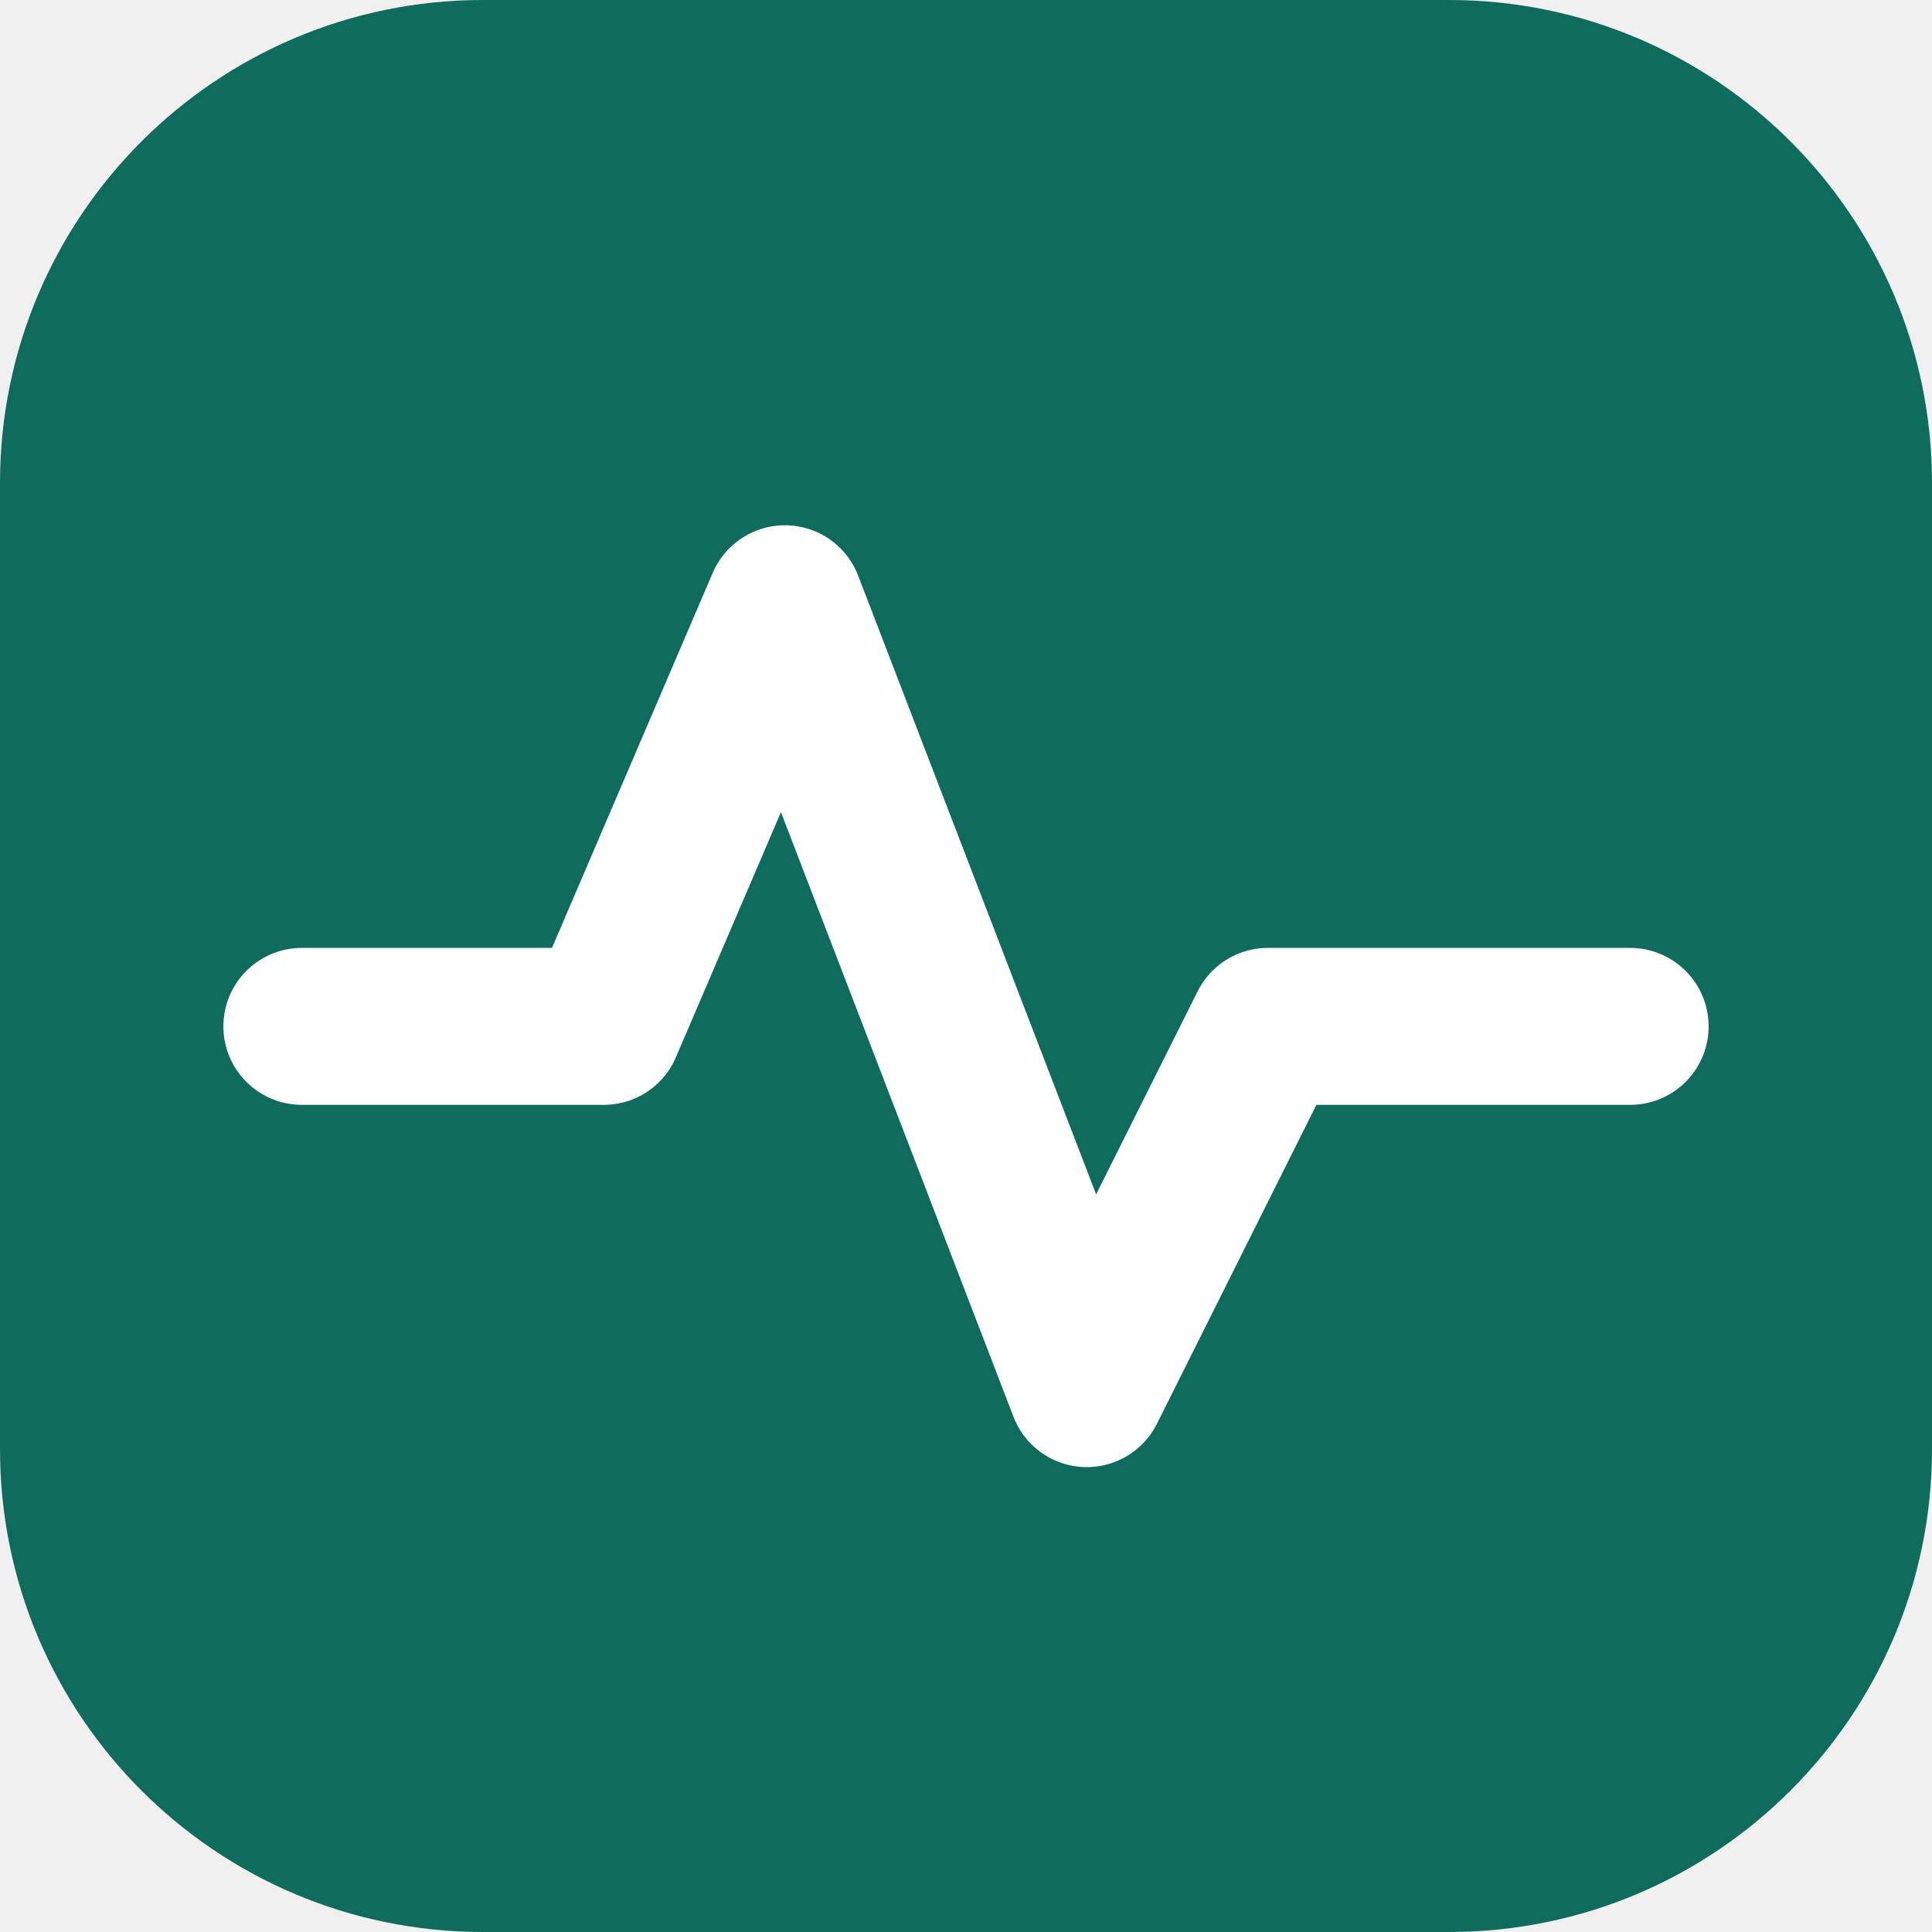
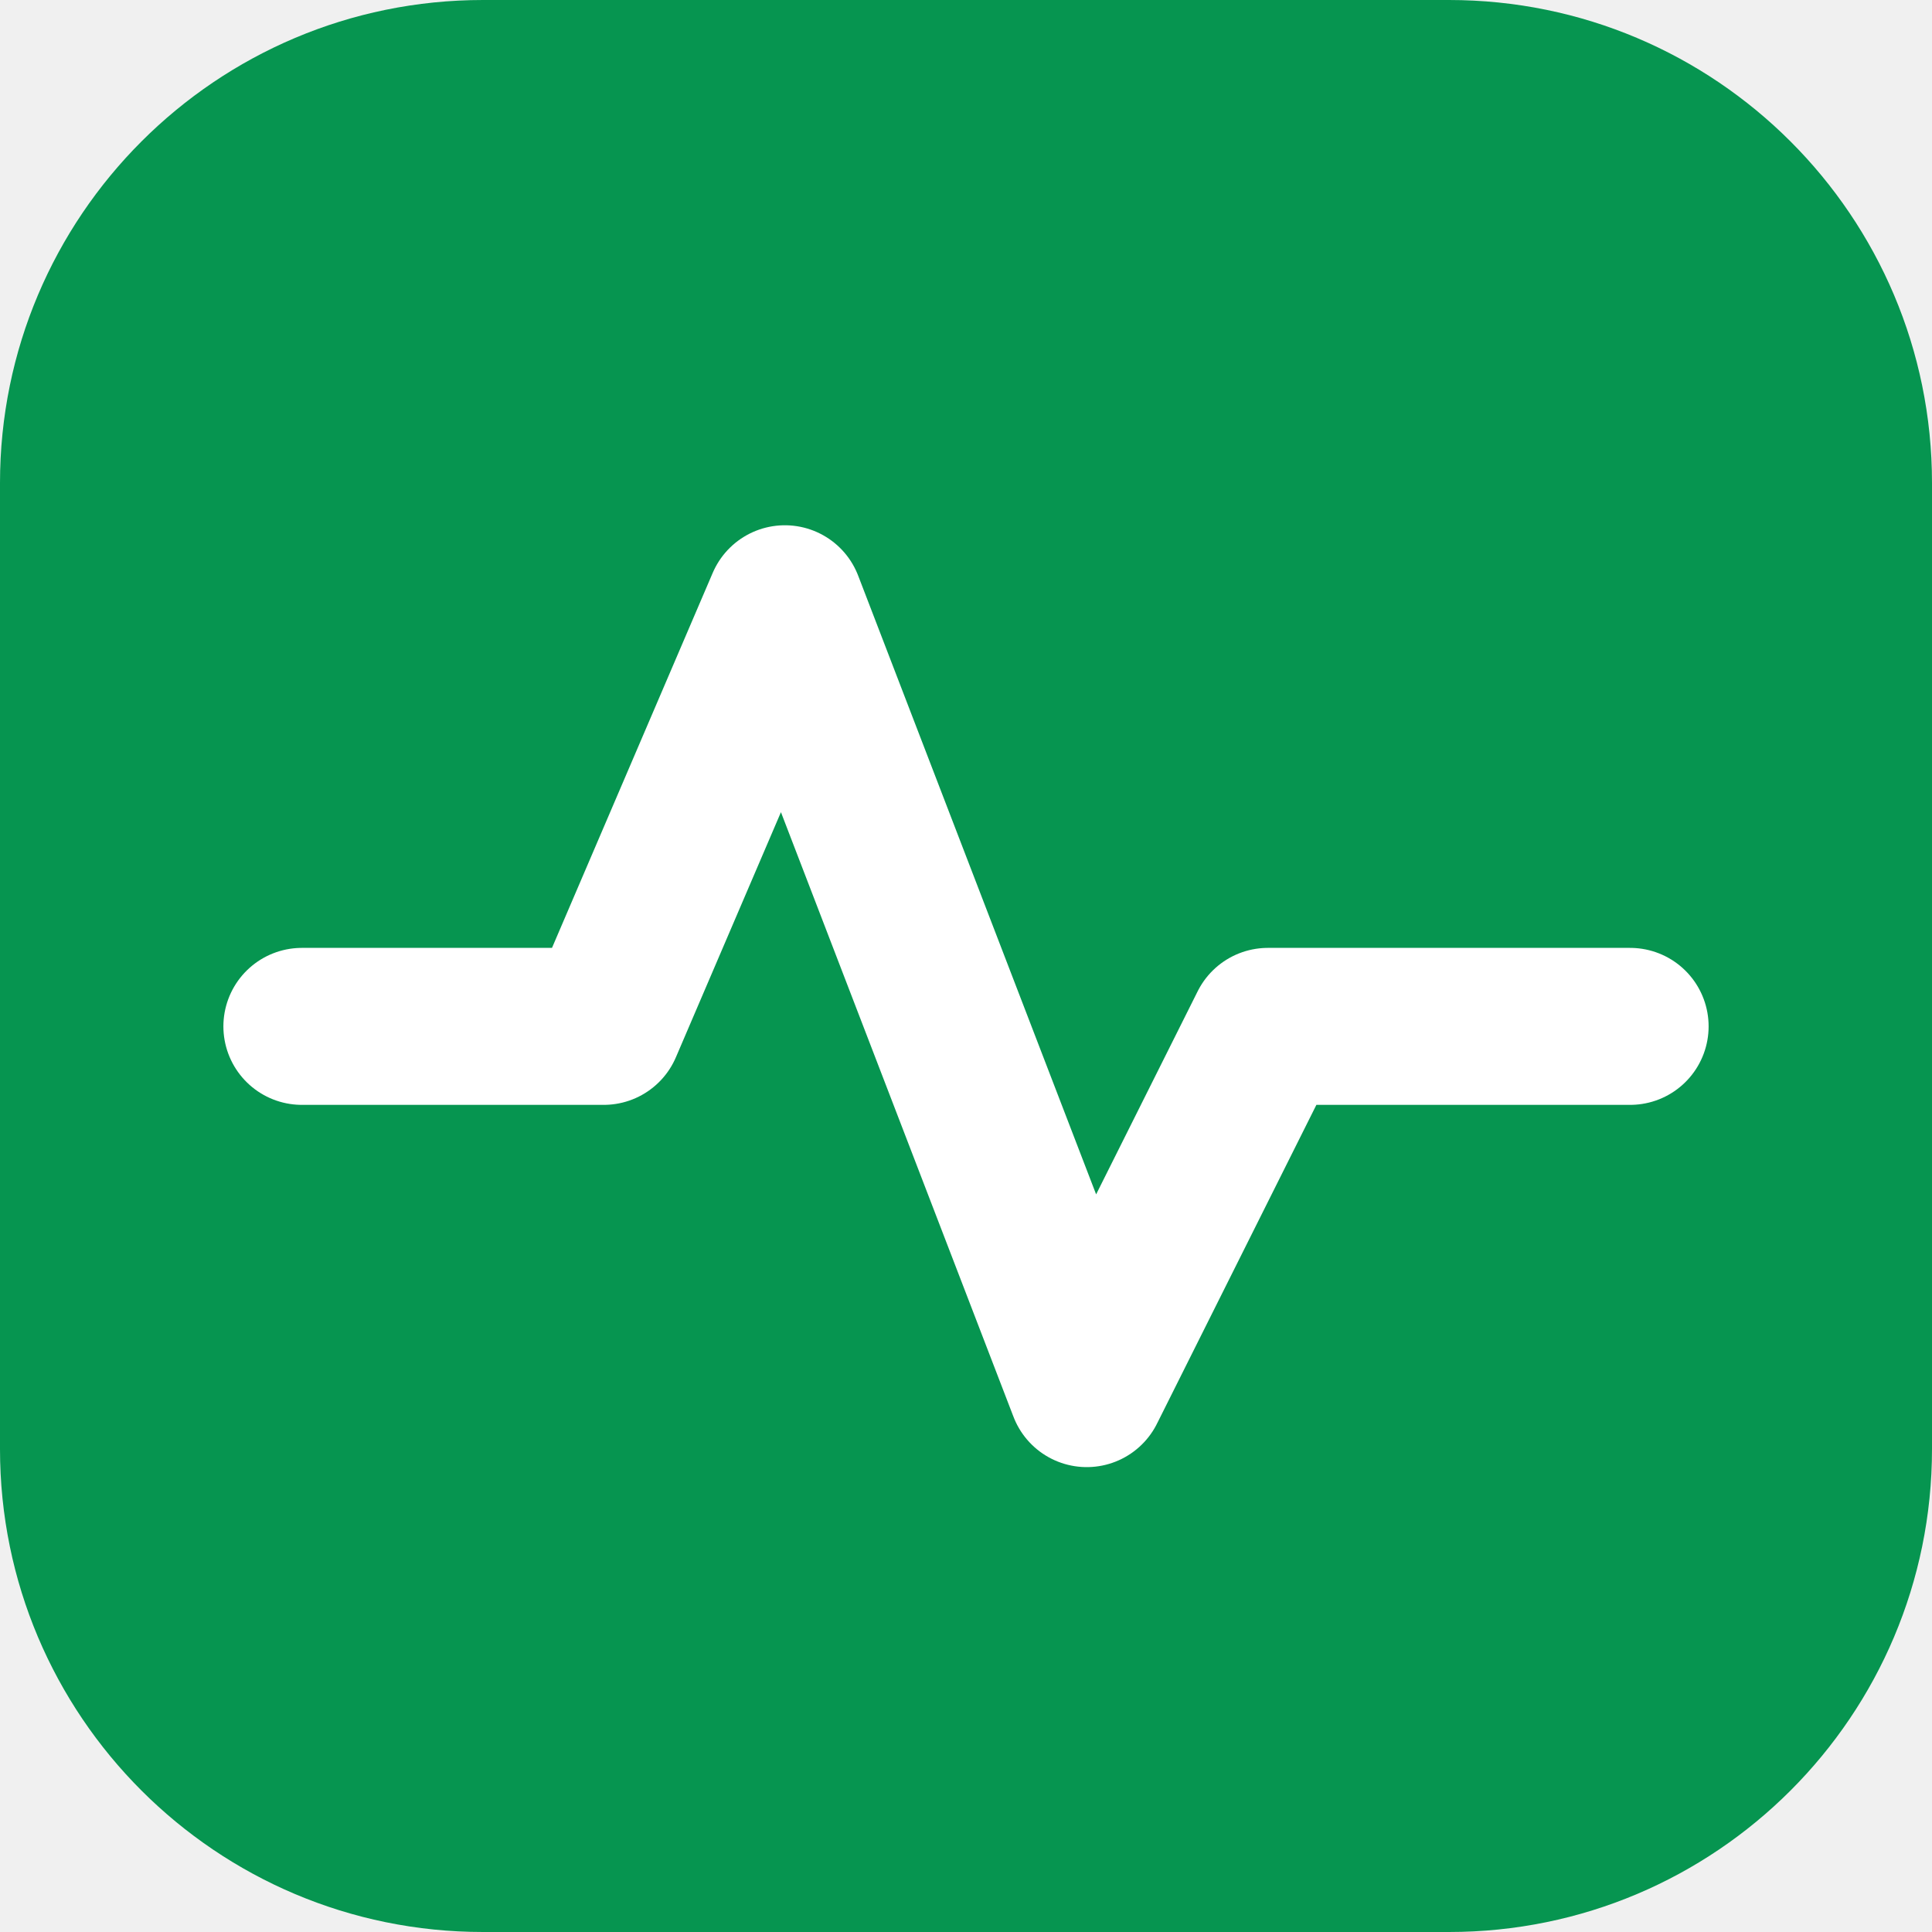
<svg xmlns="http://www.w3.org/2000/svg" viewBox="0 0 32 32">
-   <rect width="32" height="32" rx="8" fill="#0f6b5c" />
+   <rect width="32" height="32" rx="8" fill="#069550" />
  <path d="M5 17h5l3-7 5 13 3-6h6" fill="none" stroke="#fff" stroke-width="2.6" stroke-linecap="round" stroke-linejoin="round" />
</svg>
